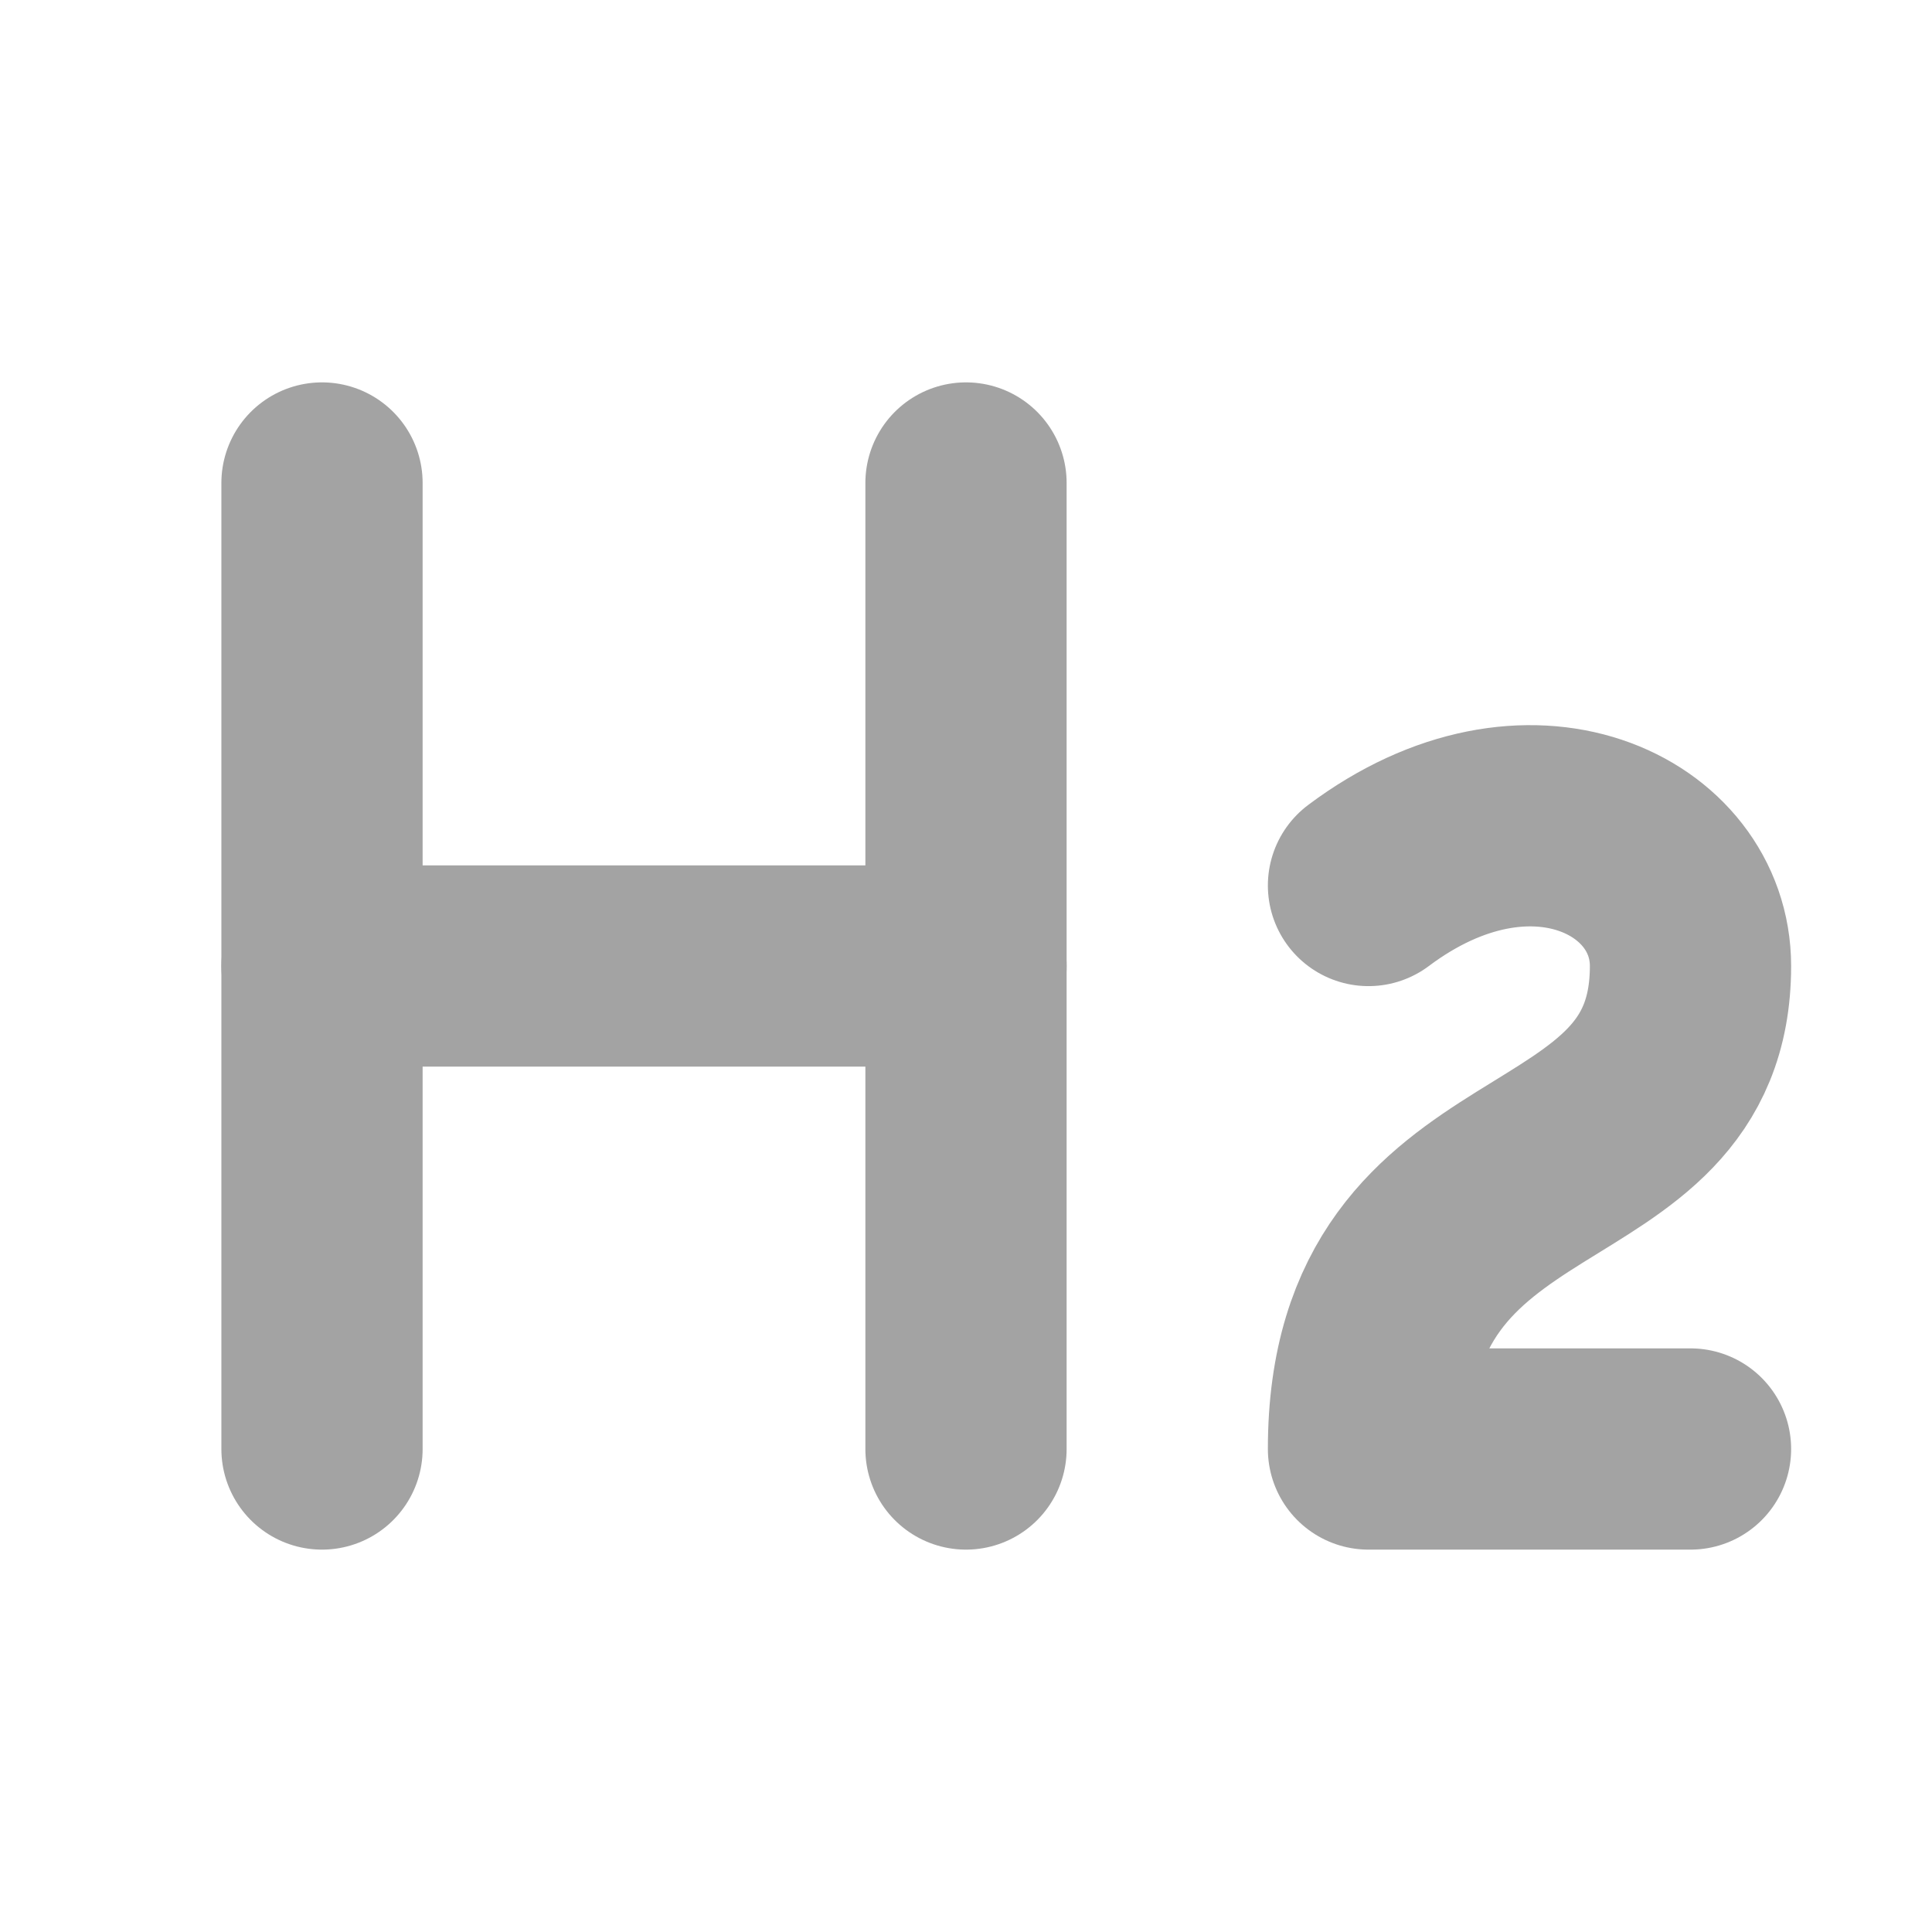
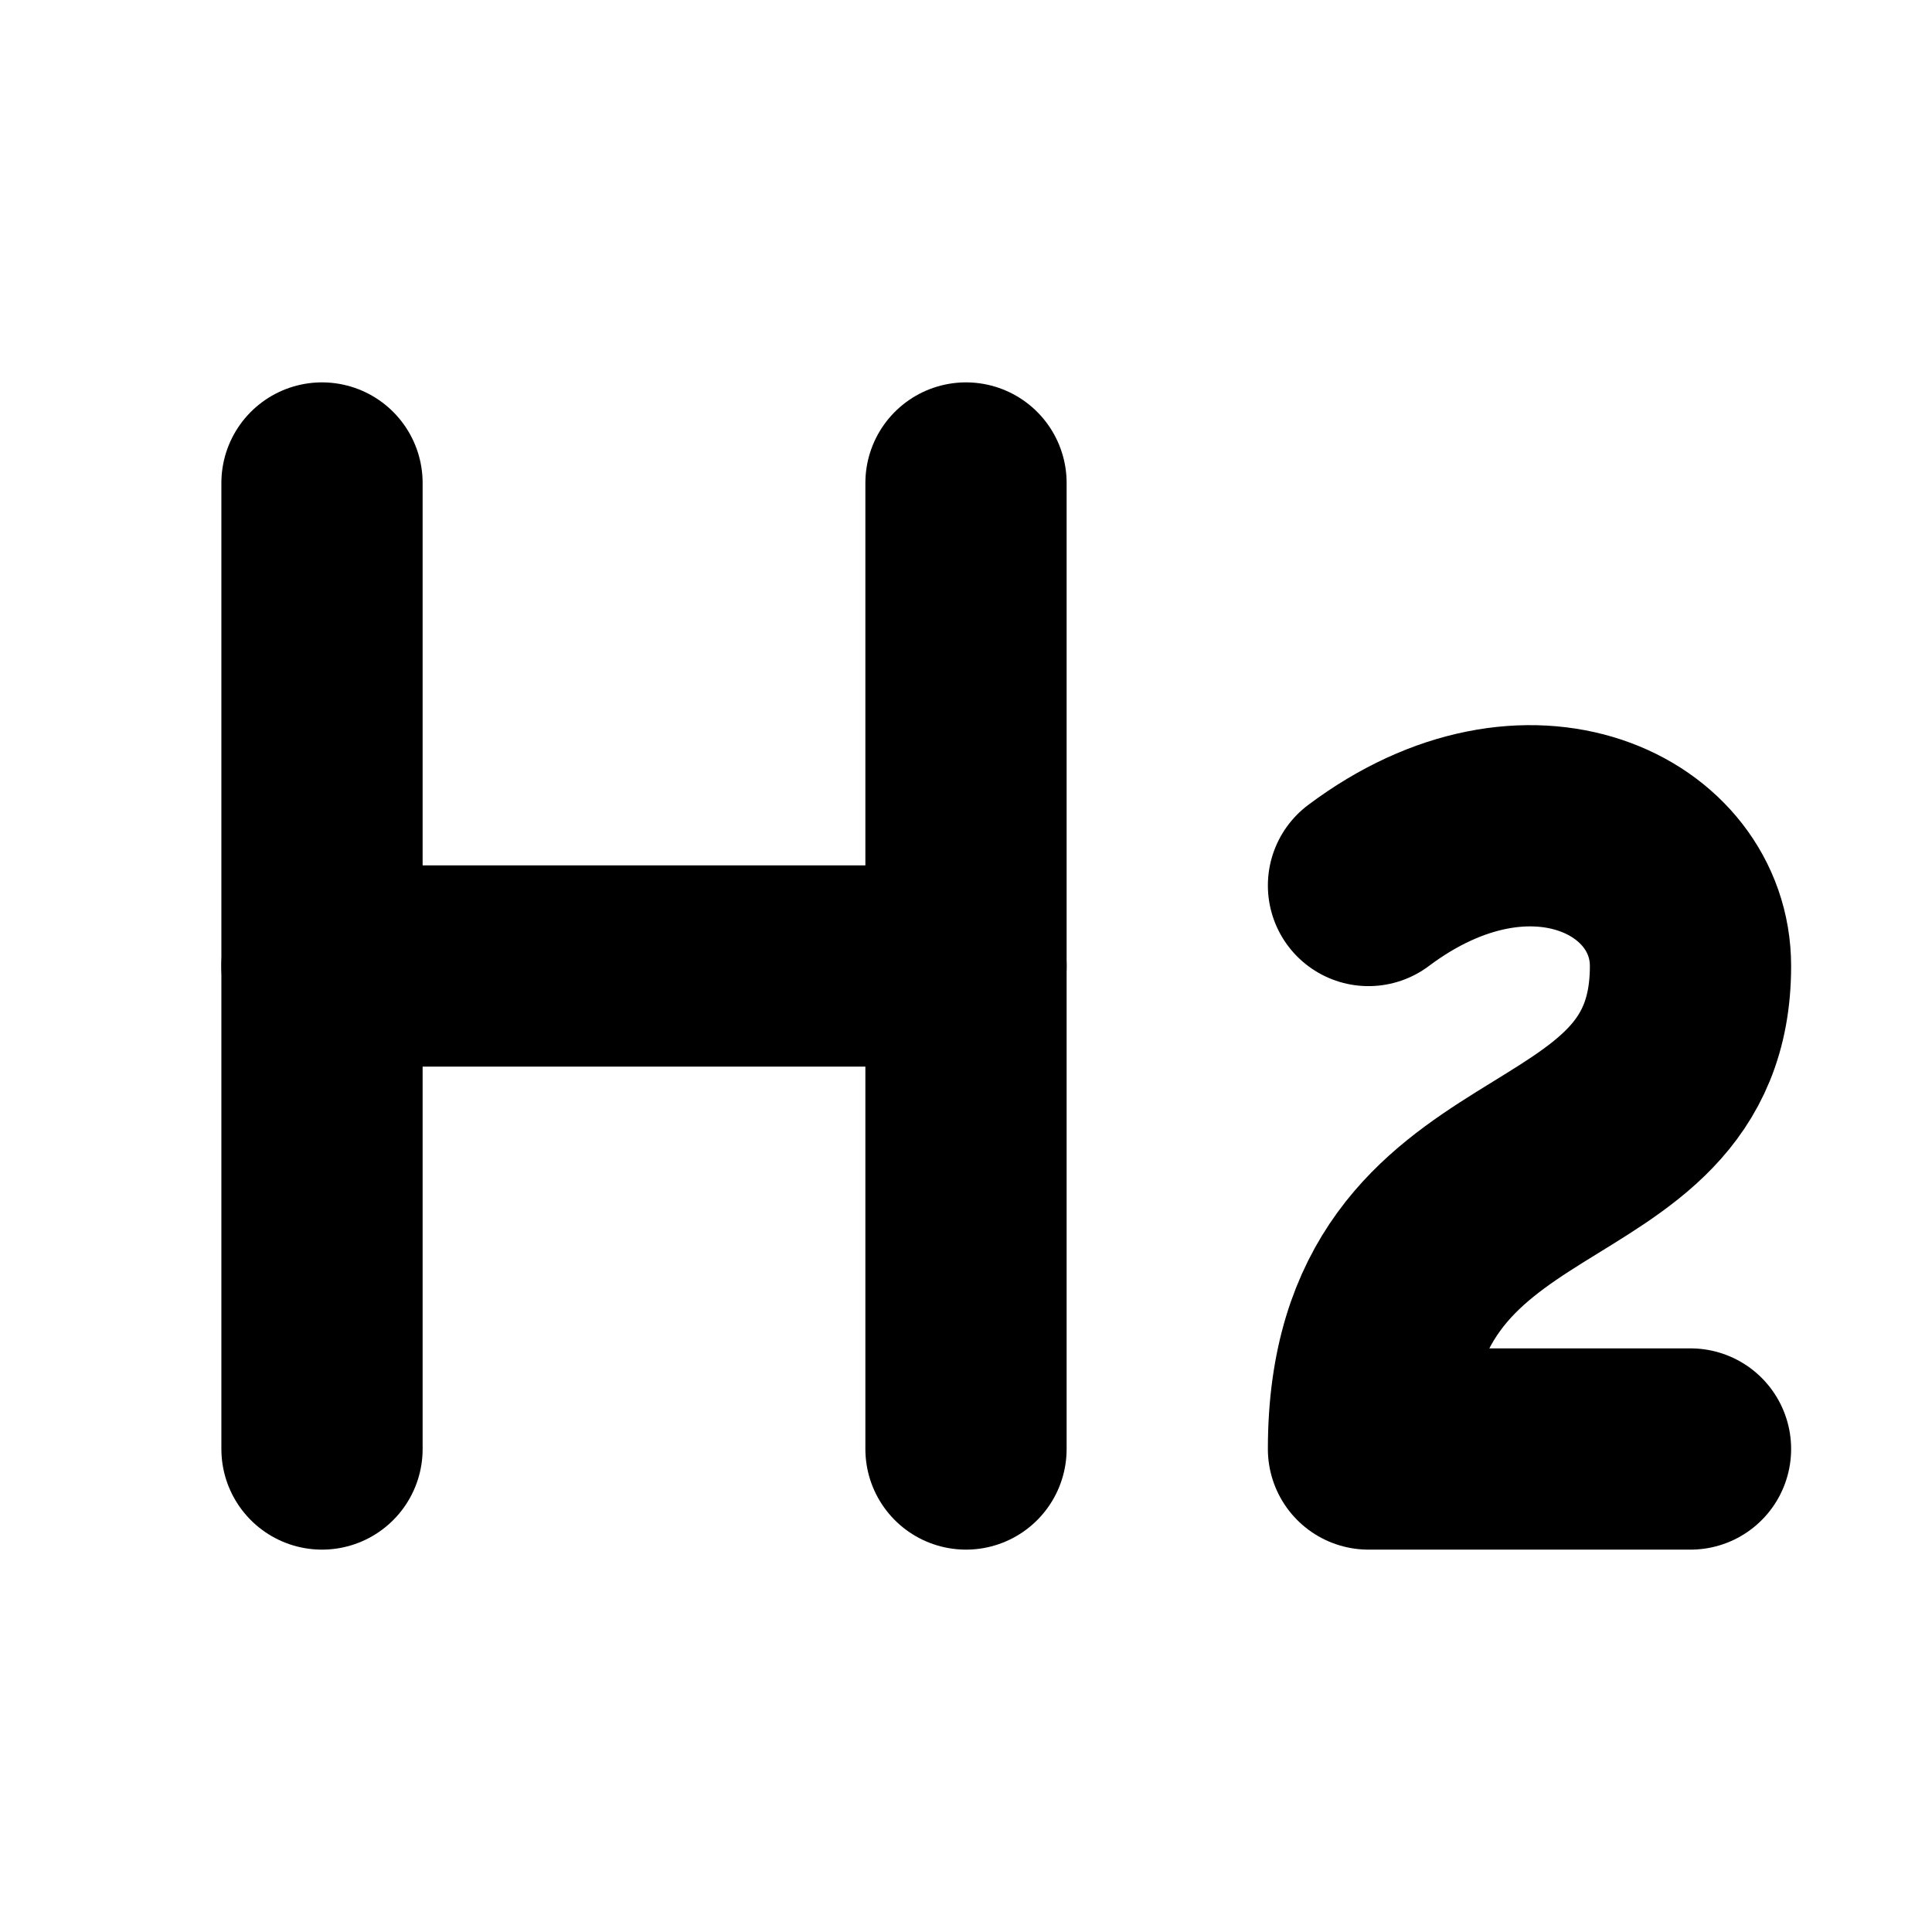
- <svg xmlns="http://www.w3.org/2000/svg" width="24" height="24" viewBox="0 0 24 24" fill="none" stroke="currentColor" stroke-width="2.5" stroke-linecap="round" stroke-linejoin="round" class="w-4 h-4 mr-1">
-   <path d="M4 12h8" stroke="#A3A3A3" fill="none" stroke-width="2.5px" />
-   <path d="M4 18V6" stroke="#A3A3A3" fill="none" stroke-width="2.5px" />
-   <path d="M12 18V6" stroke="#A3A3A3" fill="none" stroke-width="2.5px" />
-   <path d="M21 18h-4c0-4 4-3 4-6 0-1.5-2-2.5-4-1" stroke="#A3A3A3" fill="none" stroke-width="2.5px" />
+ <svg xmlns="http://www.w3.org/2000/svg" width="24" height="24" viewBox="0 0 24 24" fill="none" stroke="currentColor" stroke-width="2.5" stroke-linecap="round" stroke-linejoin="round">
+   <path d="M4 12h8" stroke="currentColor" fill="none" stroke-width="2.5px" />
+   <path d="M4 18V6" stroke="currentColor" fill="none" stroke-width="2.5px" />
+   <path d="M12 18V6" stroke="currentColor" fill="none" stroke-width="2.5px" />
+   <path d="M21 18h-4c0-4 4-3 4-6 0-1.5-2-2.5-4-1" stroke="currentColor" fill="none" stroke-width="2.5px" />
</svg>
